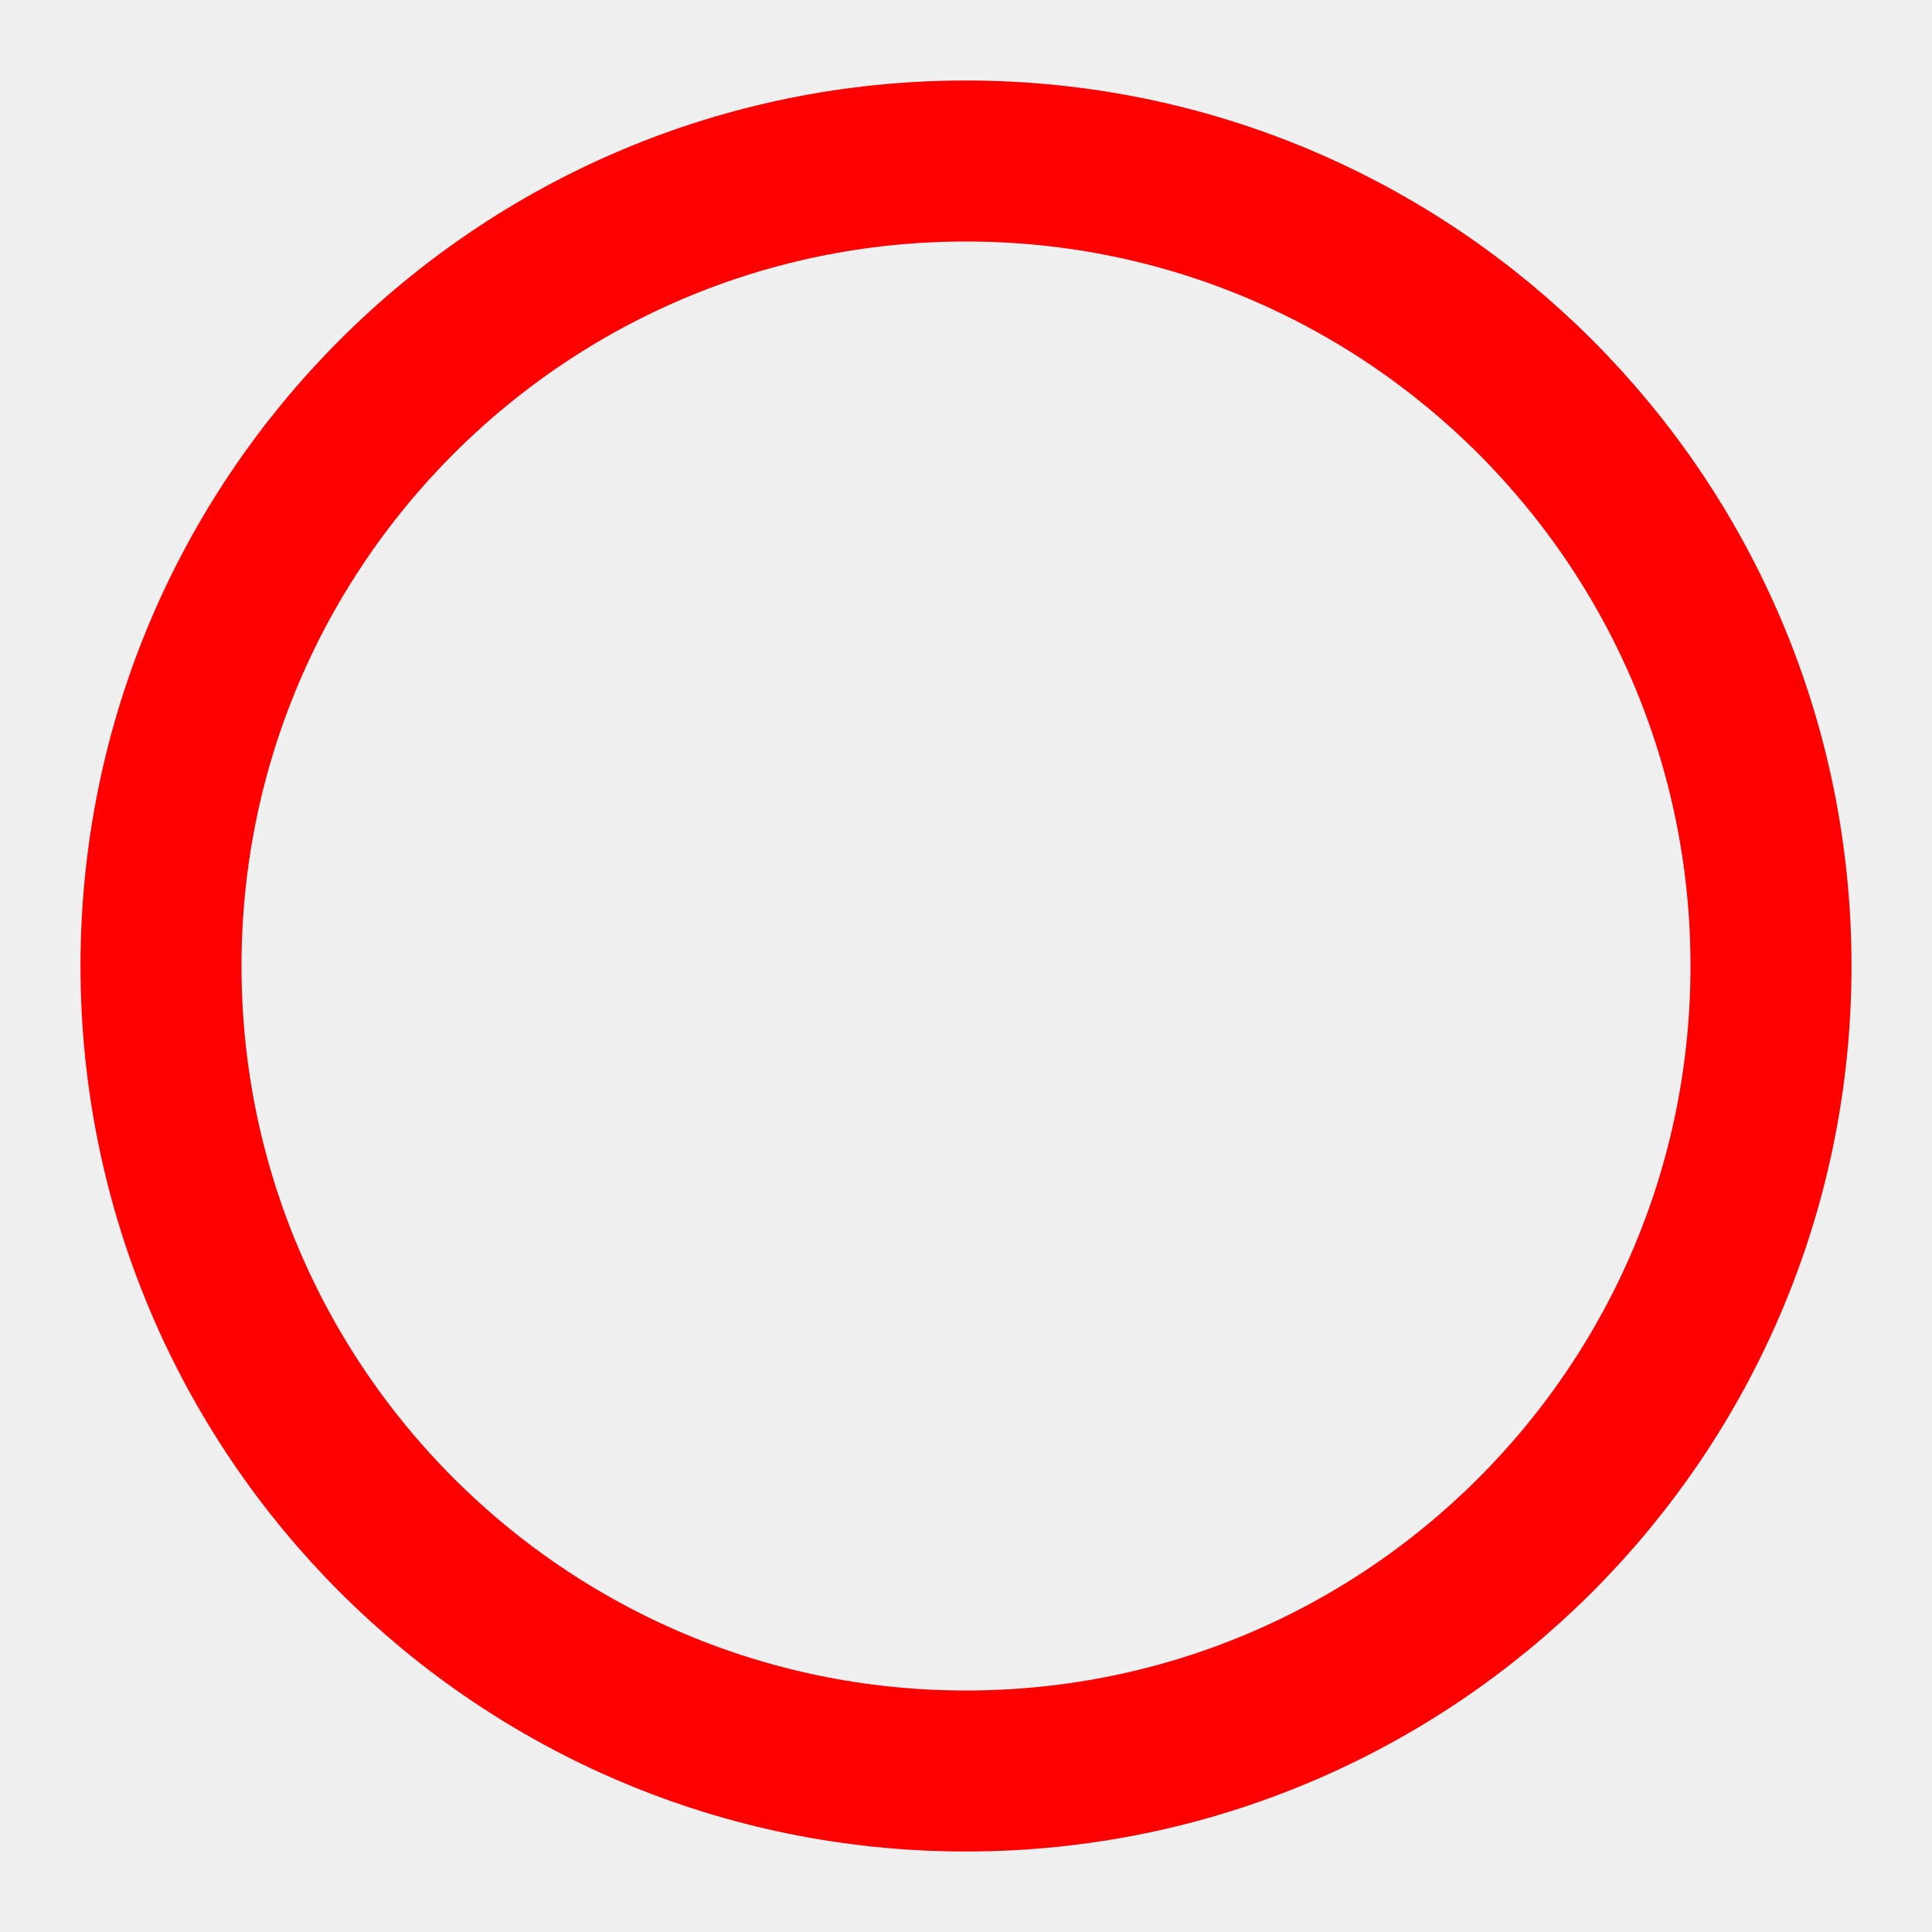
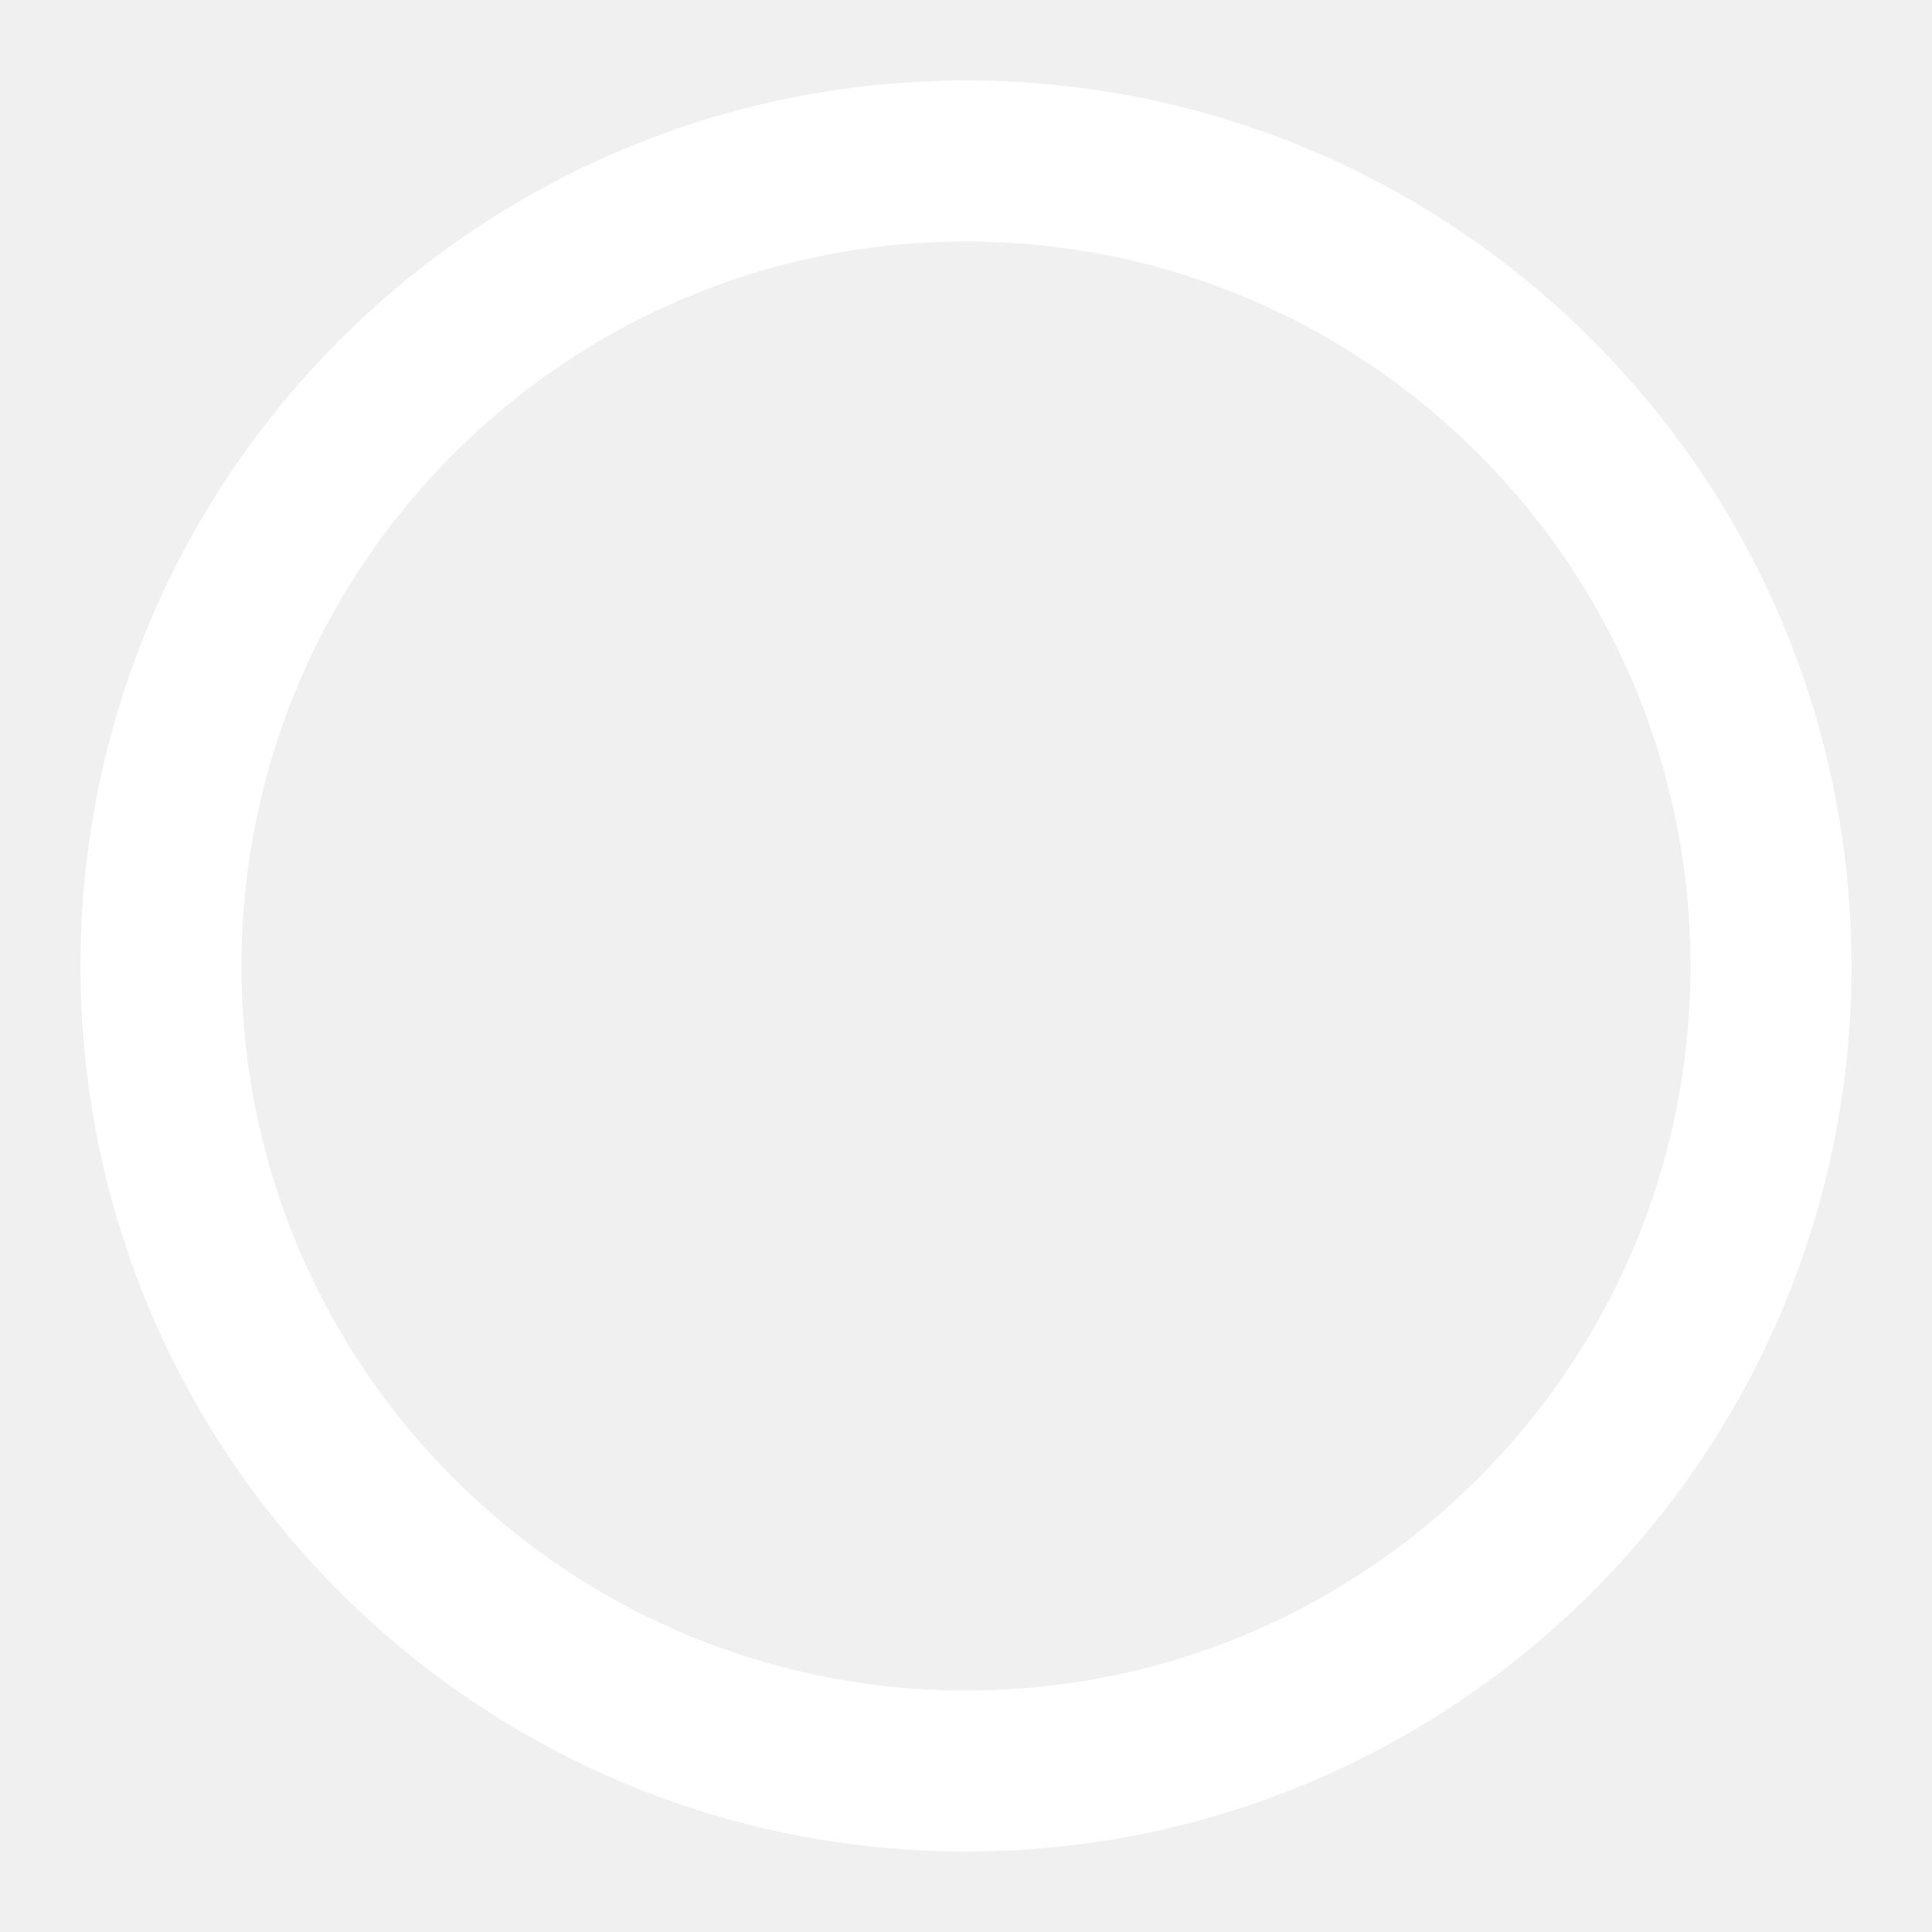
- <svg xmlns="http://www.w3.org/2000/svg" width="24" height="24" viewBox="0 0 24 24" fill="none" stroke="#FF0000" stroke-width="2" stroke-linecap="round" stroke-linejoin="round" class="feather feather-circle">
+ <svg xmlns="http://www.w3.org/2000/svg" width="24" height="24" viewBox="0 0 24 24" fill="none" stroke="#FFFFFF" stroke-width="2" stroke-linecap="round" stroke-linejoin="round" class="feather feather-circle">
  <circle cx="12" cy="12" r="10" />
</svg>
